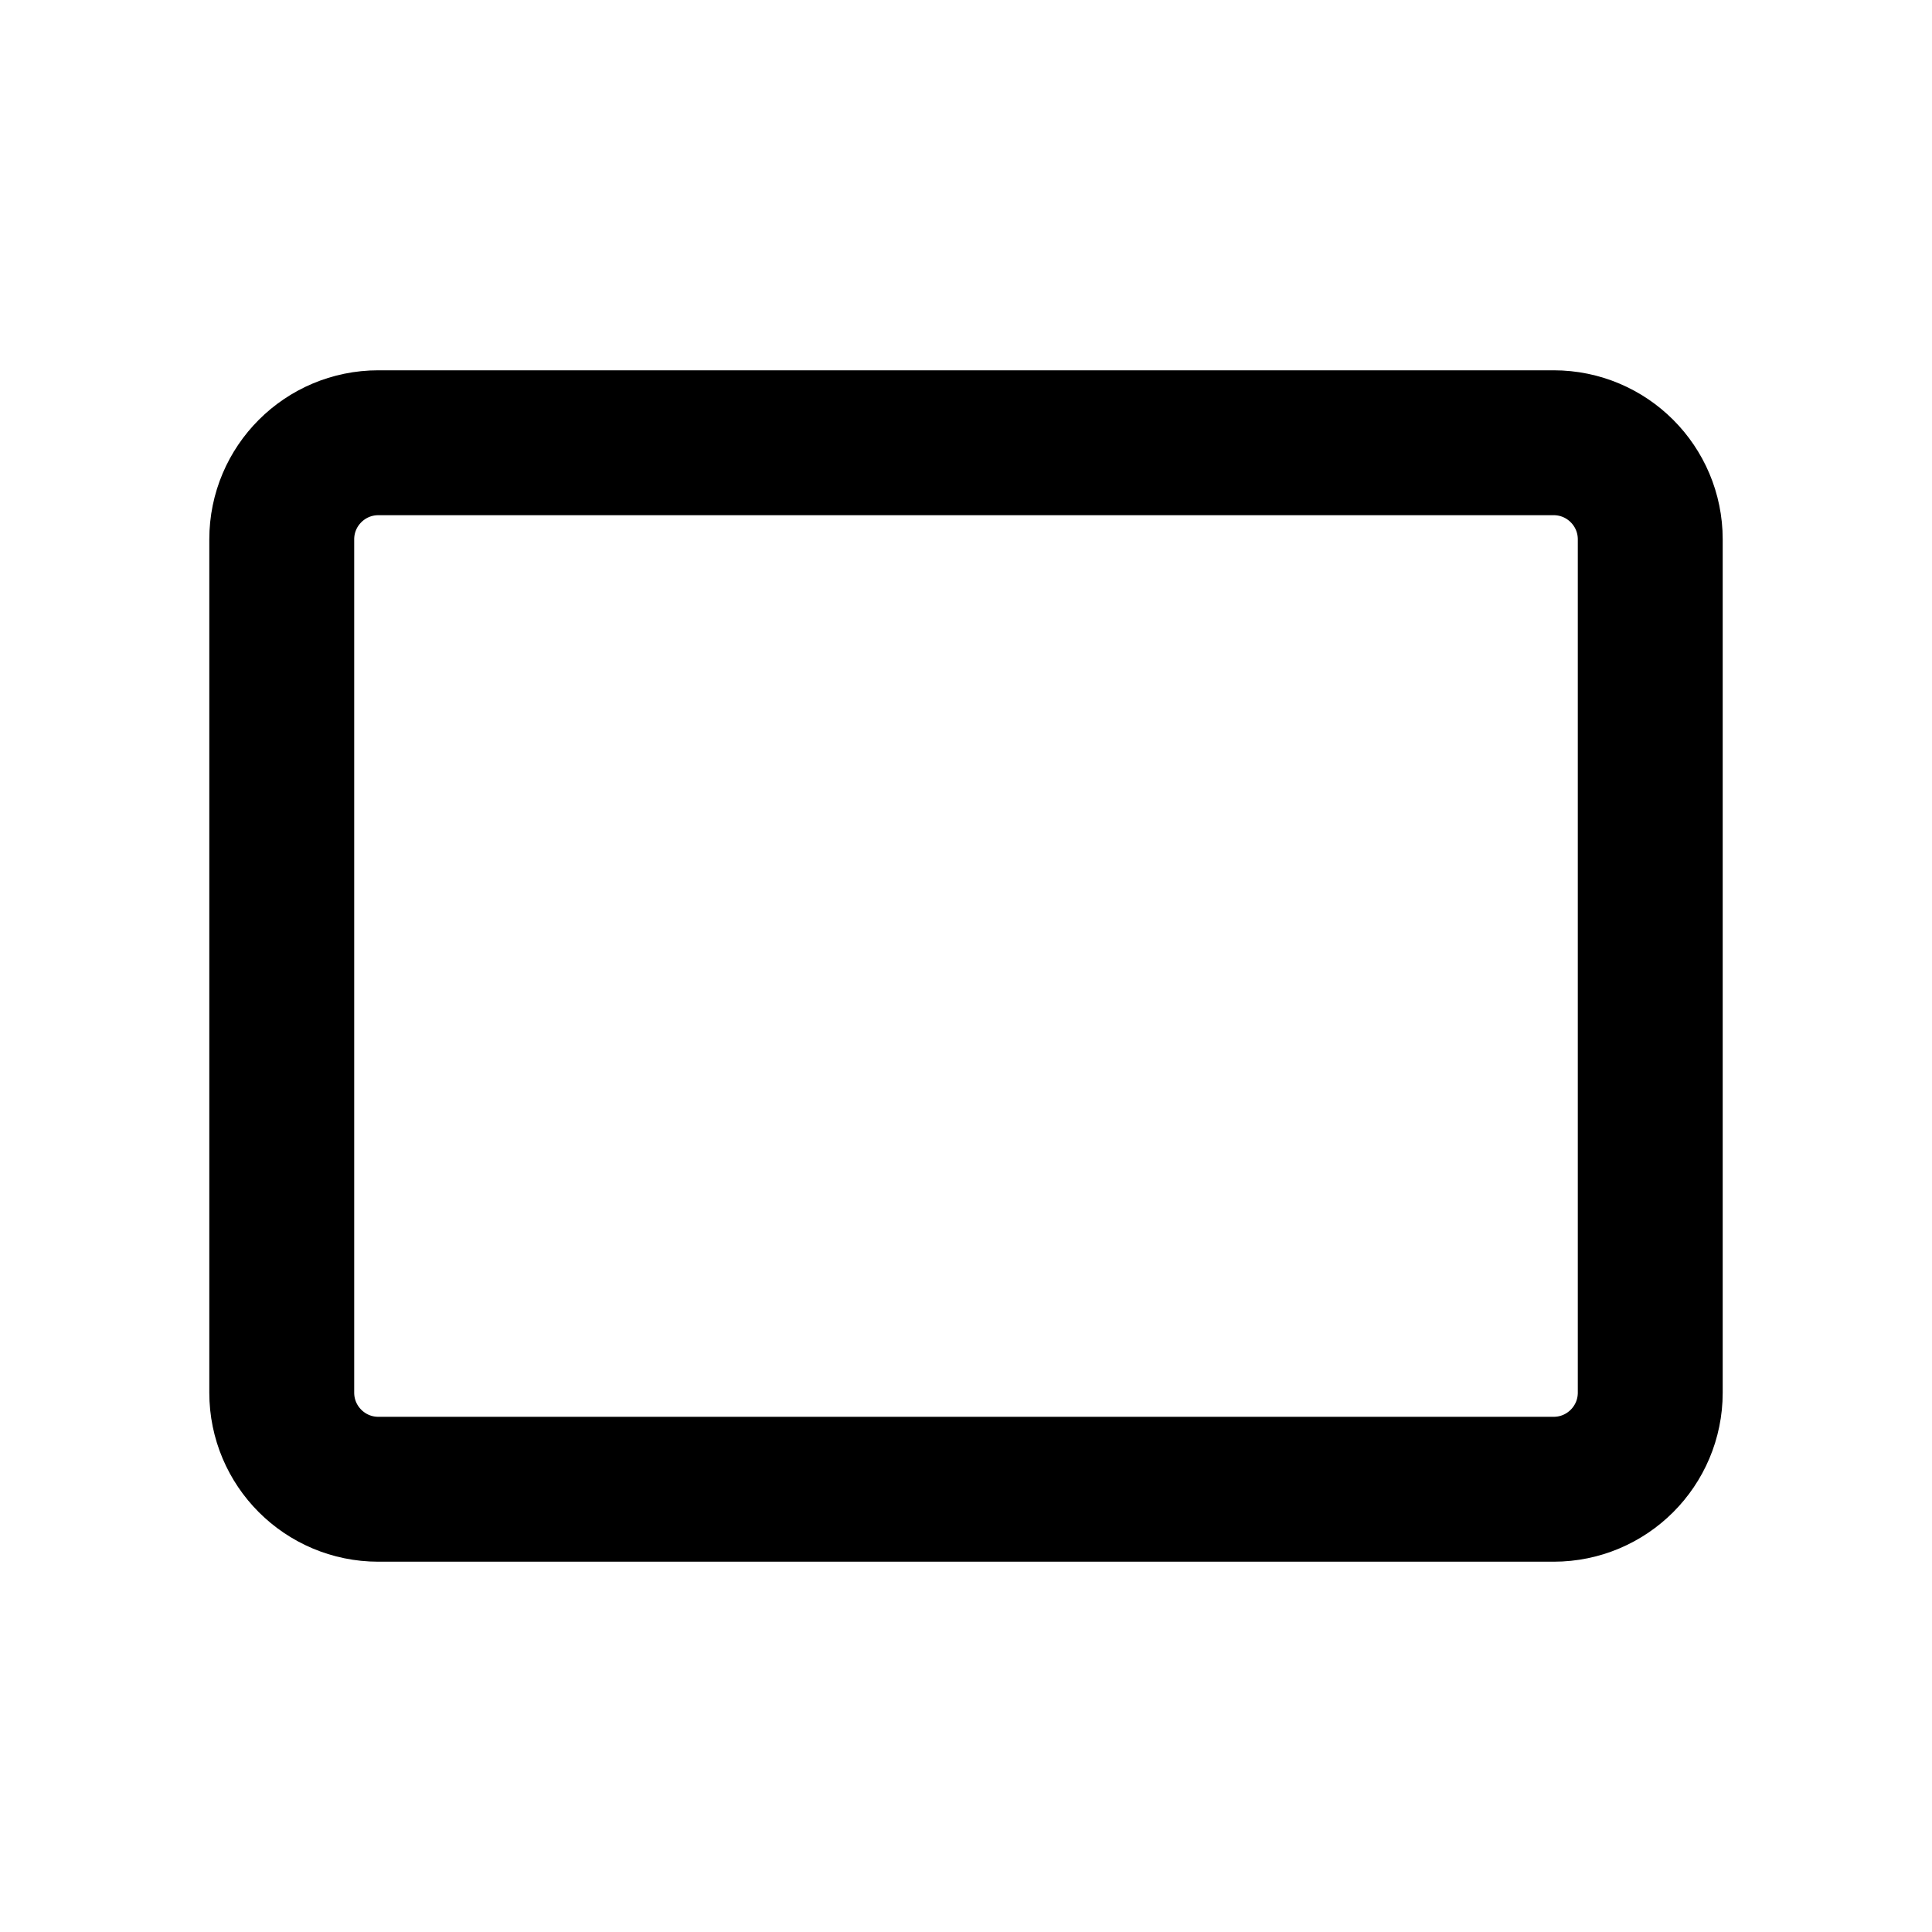
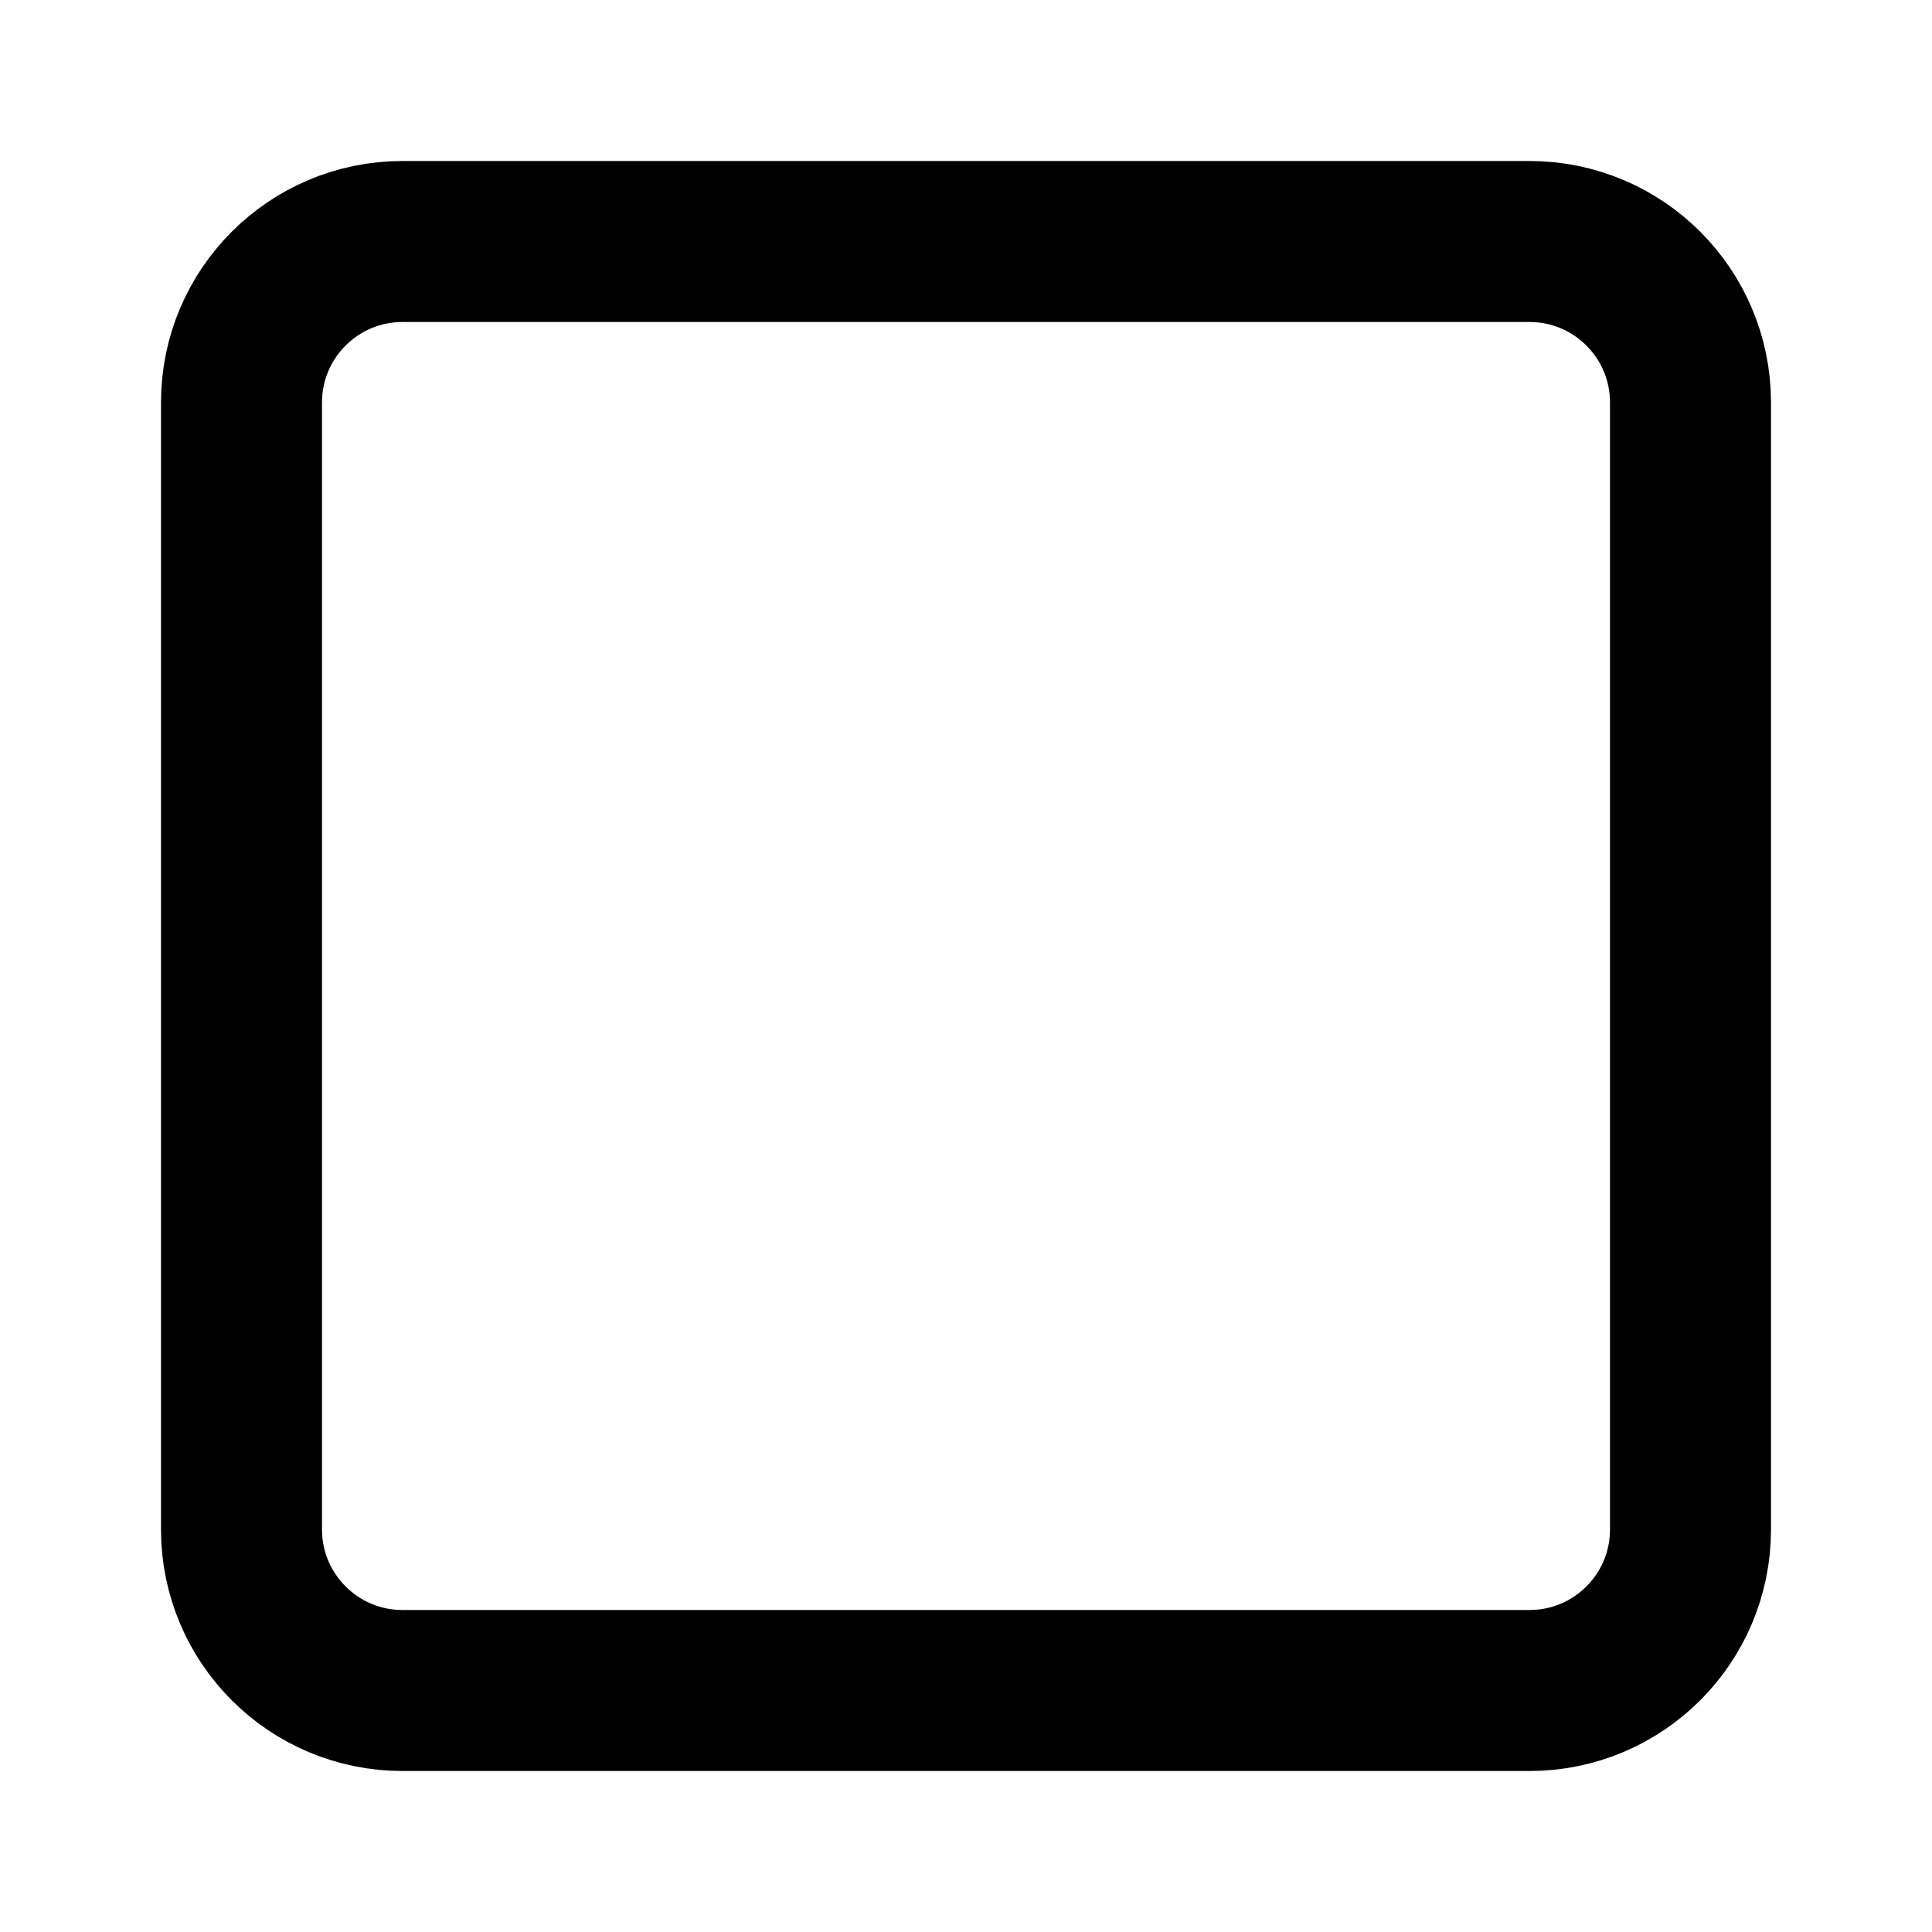
- <svg xmlns="http://www.w3.org/2000/svg" width="24" height="24" viewBox="0 0 24 24">
-   <rect x="3.5" y="5.5" width="17" height="13" rx="1.2" fill="none" stroke="currentColor" stroke-linejoin="round" stroke-width="1.8" />
+ <svg xmlns="http://www.w3.org/2000/svg" class="lucide lucide-square" width="24" height="24" viewBox="0 0 24 24" fill="none" stroke="currentColor" stroke-width="2" stroke-linecap="round" stroke-linejoin="round">
+   <rect width="18" height="18" x="3" y="3" rx="2" />
</svg>
